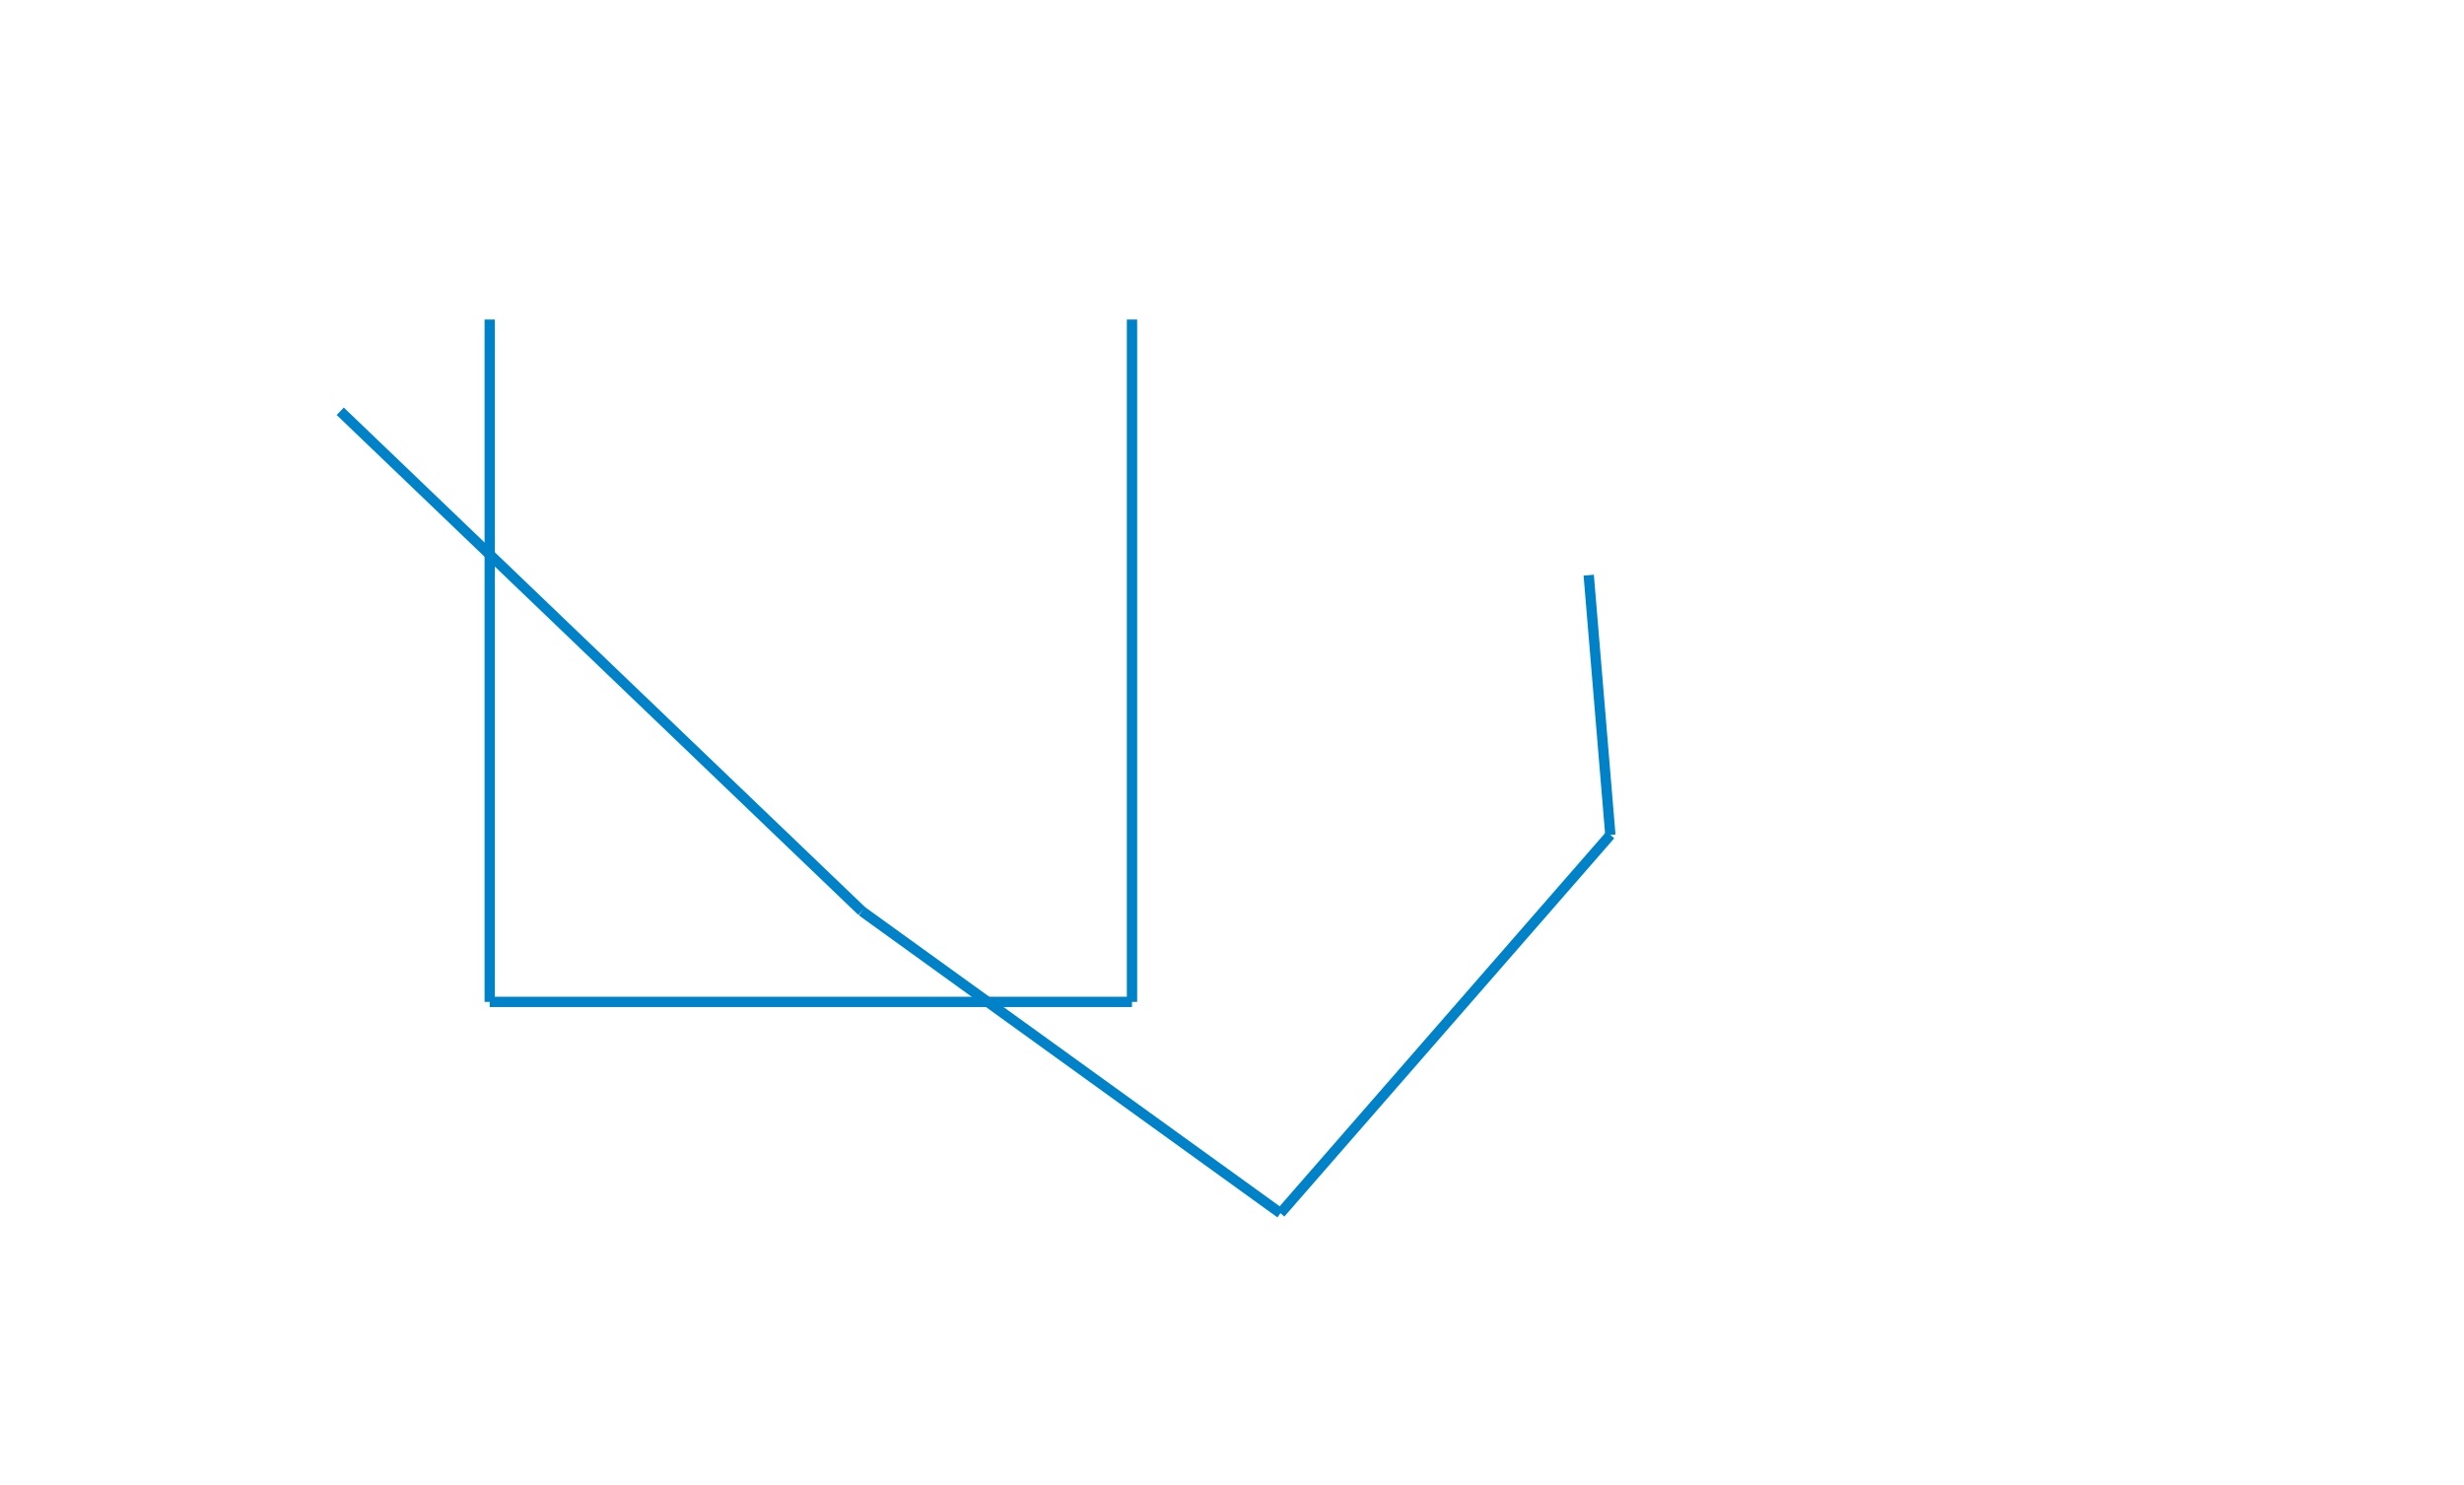
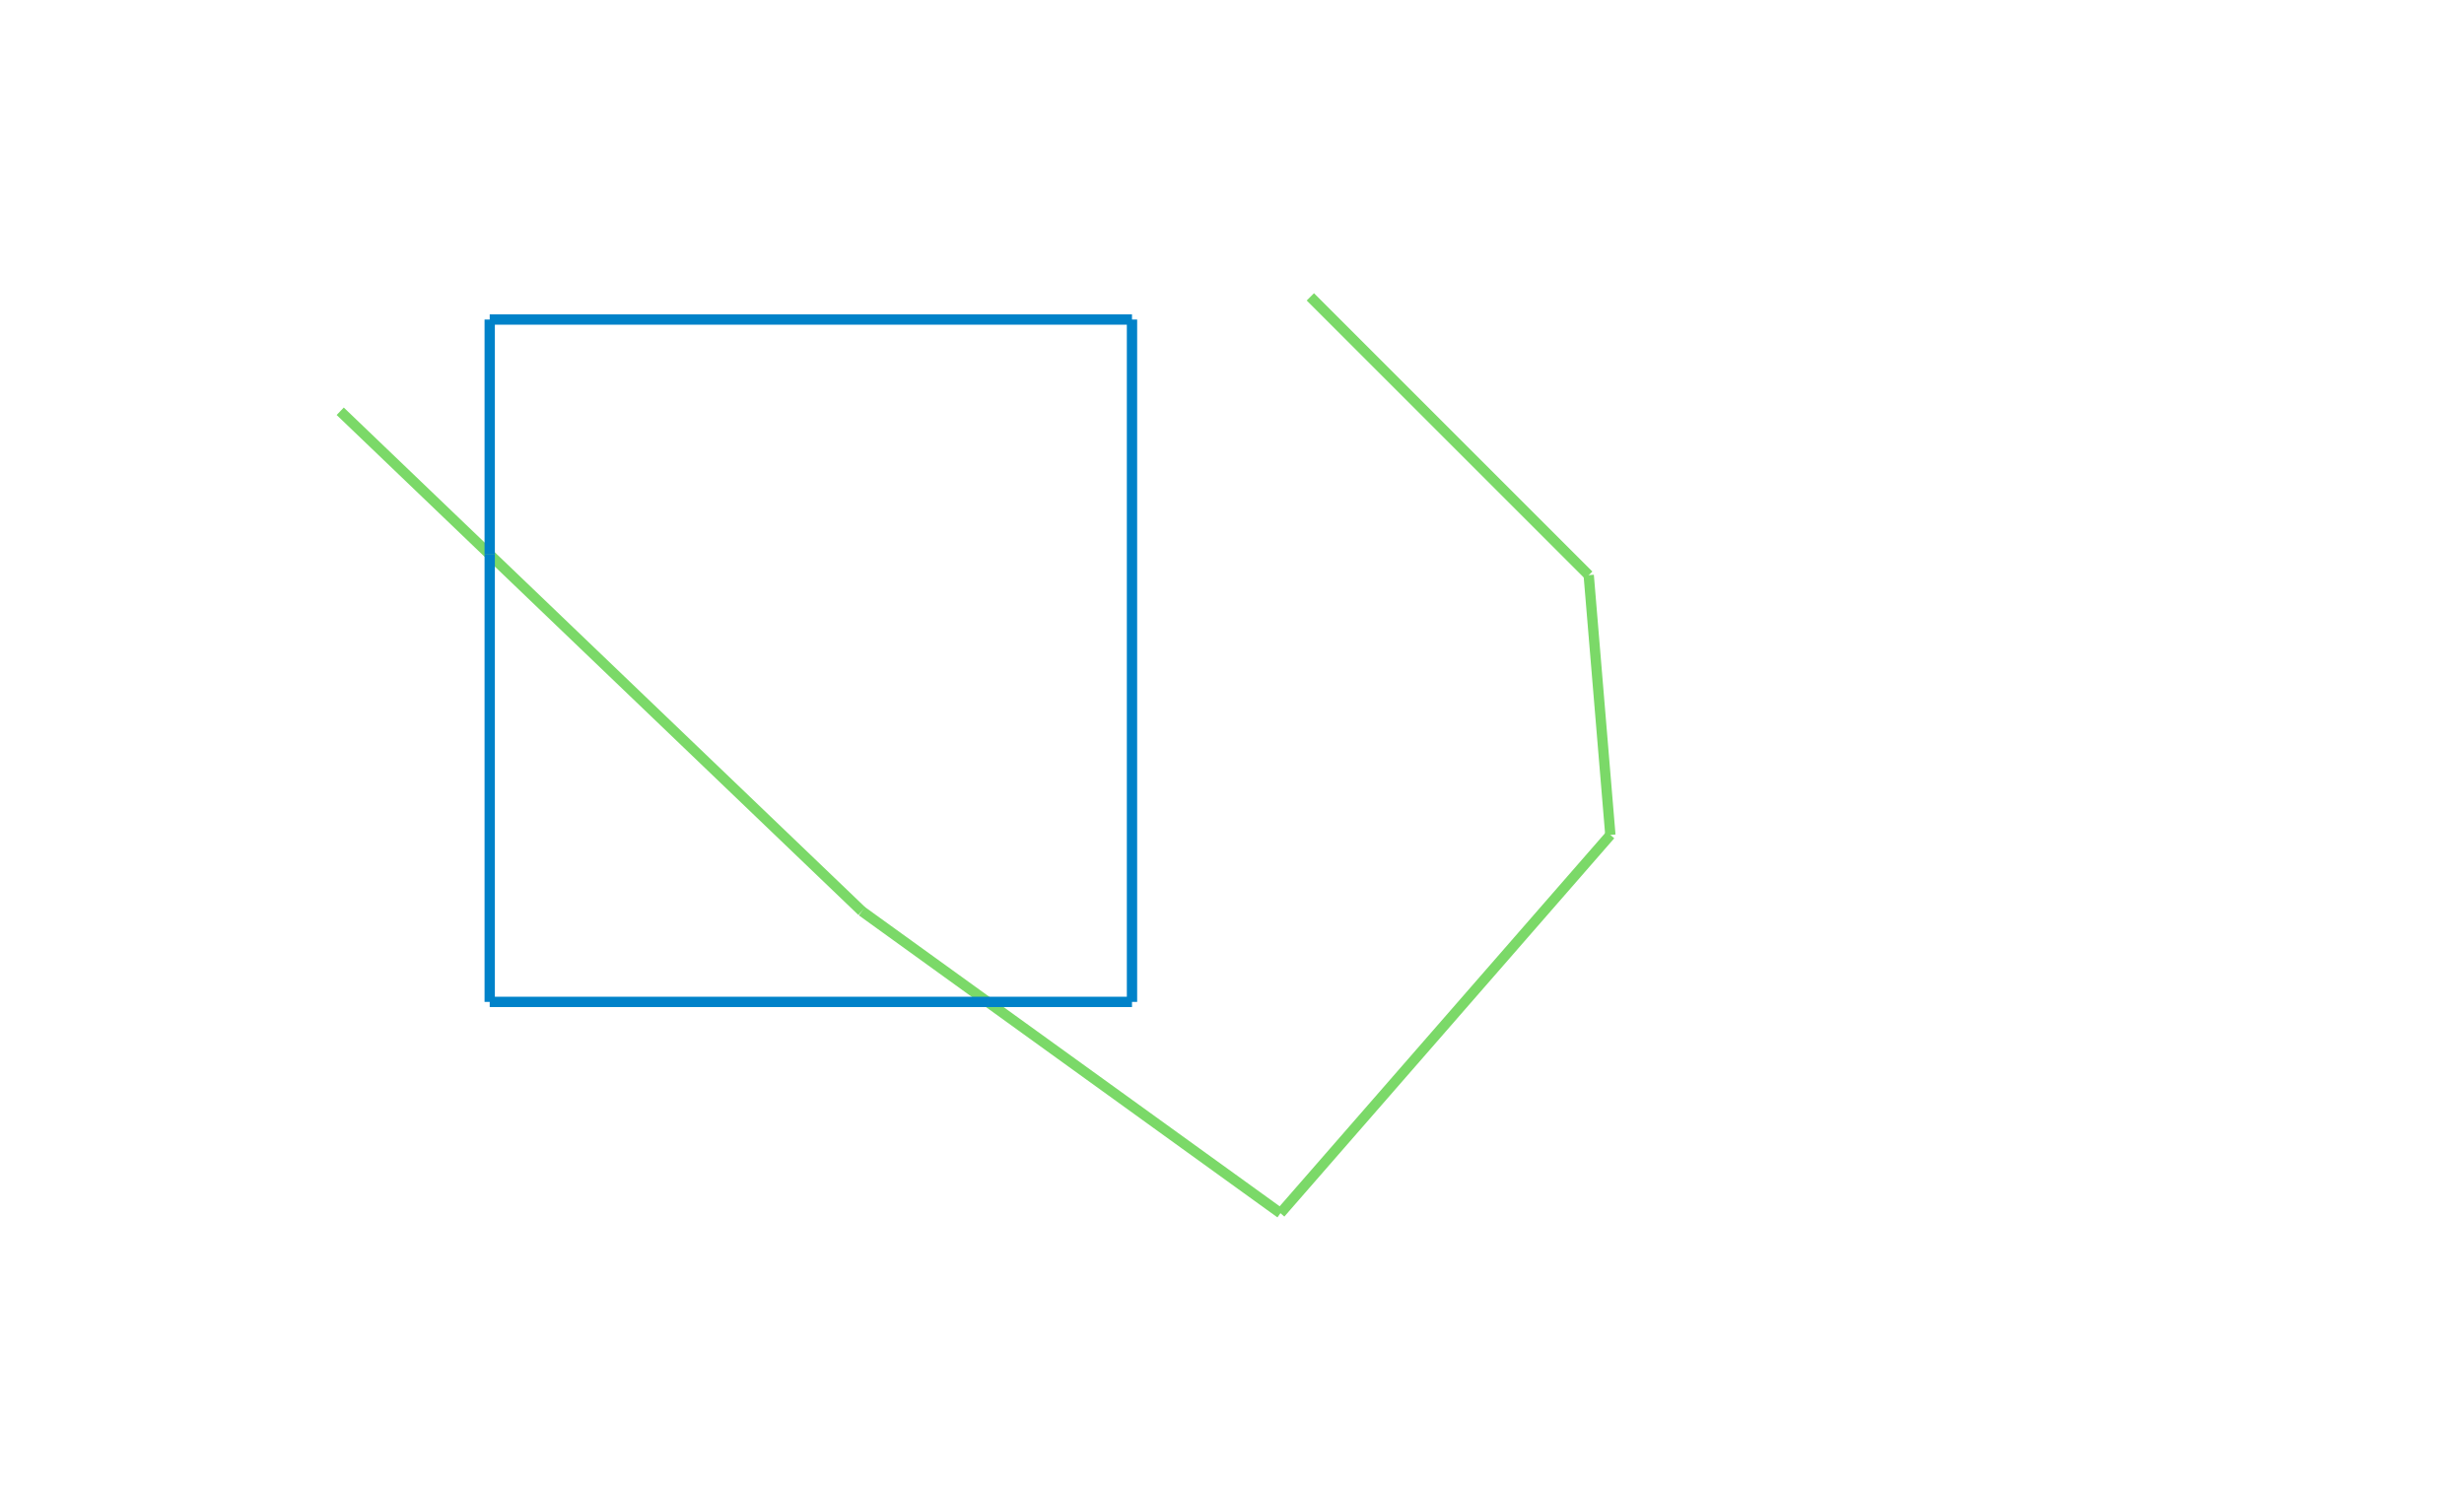
<svg xmlns="http://www.w3.org/2000/svg" version="1.0" x="0px" y="0px" width="239px" height="144px" viewBox="0 0 239 144" enable-background="new 0 0 239 144" xml:space="preserve">
-   <line x1="127.1" y1="28.8" x2="154.1" y2="55.8" stroke="#0082c9" stroke-width="0" fill="none" opacity="1" />
-   <line x1="154.1" y1="55.8" x2="156.2" y2="81" stroke="#0082c9" stroke-width="1" fill="none" opacity="1" />
-   <line x1="156.2" y1="81" x2="124.2" y2="117.7" stroke="#0082c9" stroke-width="1" fill="none" opacity="1" />
-   <line x1="124.2" y1="117.7" x2="83.6" y2="88.4" stroke="#0082c9" stroke-width="1" fill="none" opacity="1" />
-   <line x1="83.6" y1="88.4" x2="33" y2="39.9" stroke="#0082c9" stroke-width="1" fill="none" opacity="1" />
-   <line x1="47.5" y1="31" x2="109.8" y2="31" stroke="#0082c9" stroke-width="0" fill="none" opacity="1" />
+   <line x1="127.1" y1="28.8" x2="154.1" y2="55.8" stroke="#7bd968" stroke-width="1" fill="none" opacity="1" />
+   <line x1="154.1" y1="55.8" x2="156.2" y2="81" stroke="#7bd968" stroke-width="1" fill="none" opacity="1" />
+   <line x1="156.2" y1="81" x2="124.2" y2="117.7" stroke="#7bd968" stroke-width="1" fill="none" opacity="1" />
+   <line x1="124.2" y1="117.7" x2="83.6" y2="88.4" stroke="#7bd968" stroke-width="1" fill="none" opacity="1" />
+   <line x1="83.6" y1="88.4" x2="33" y2="39.9" stroke="#7bd968" stroke-width="1" fill="none" opacity="1" />
+   <line x1="47.5" y1="31" x2="109.8" y2="31" stroke="#0082c9" stroke-width="1" fill="none" opacity="1" />
  <line x1="109.8" y1="31" x2="109.8" y2="97.2" stroke="#0082c9" stroke-width="1" fill="none" opacity="1" />
  <line x1="109.8" y1="97.2" x2="95.794" y2="97.2" stroke="#0082c9" stroke-width="1" fill="none" opacity="1" />
  <line x1="95.794" y1="97.2" x2="47.5" y2="97.2" stroke="#0082c9" stroke-width="1" fill="none" opacity="1" />
  <line x1="47.5" y1="97.2" x2="47.5" y2="53.798" stroke="#0082c9" stroke-width="1" fill="none" opacity="1" />
  <line x1="47.5" y1="53.798" x2="47.5" y2="31" stroke="#0082c9" stroke-width="1" fill="none" opacity="1" />
-   <line x1="0" y1="0" x2="0" y2="0" stroke="#7bd968" stroke-width="1" fill="none" opacity="1" />
+   <line x1="0" y1="0" x2="0" y2="0" stroke="#0082c9" stroke-width="0" fill="none" opacity="1" />
</svg>
